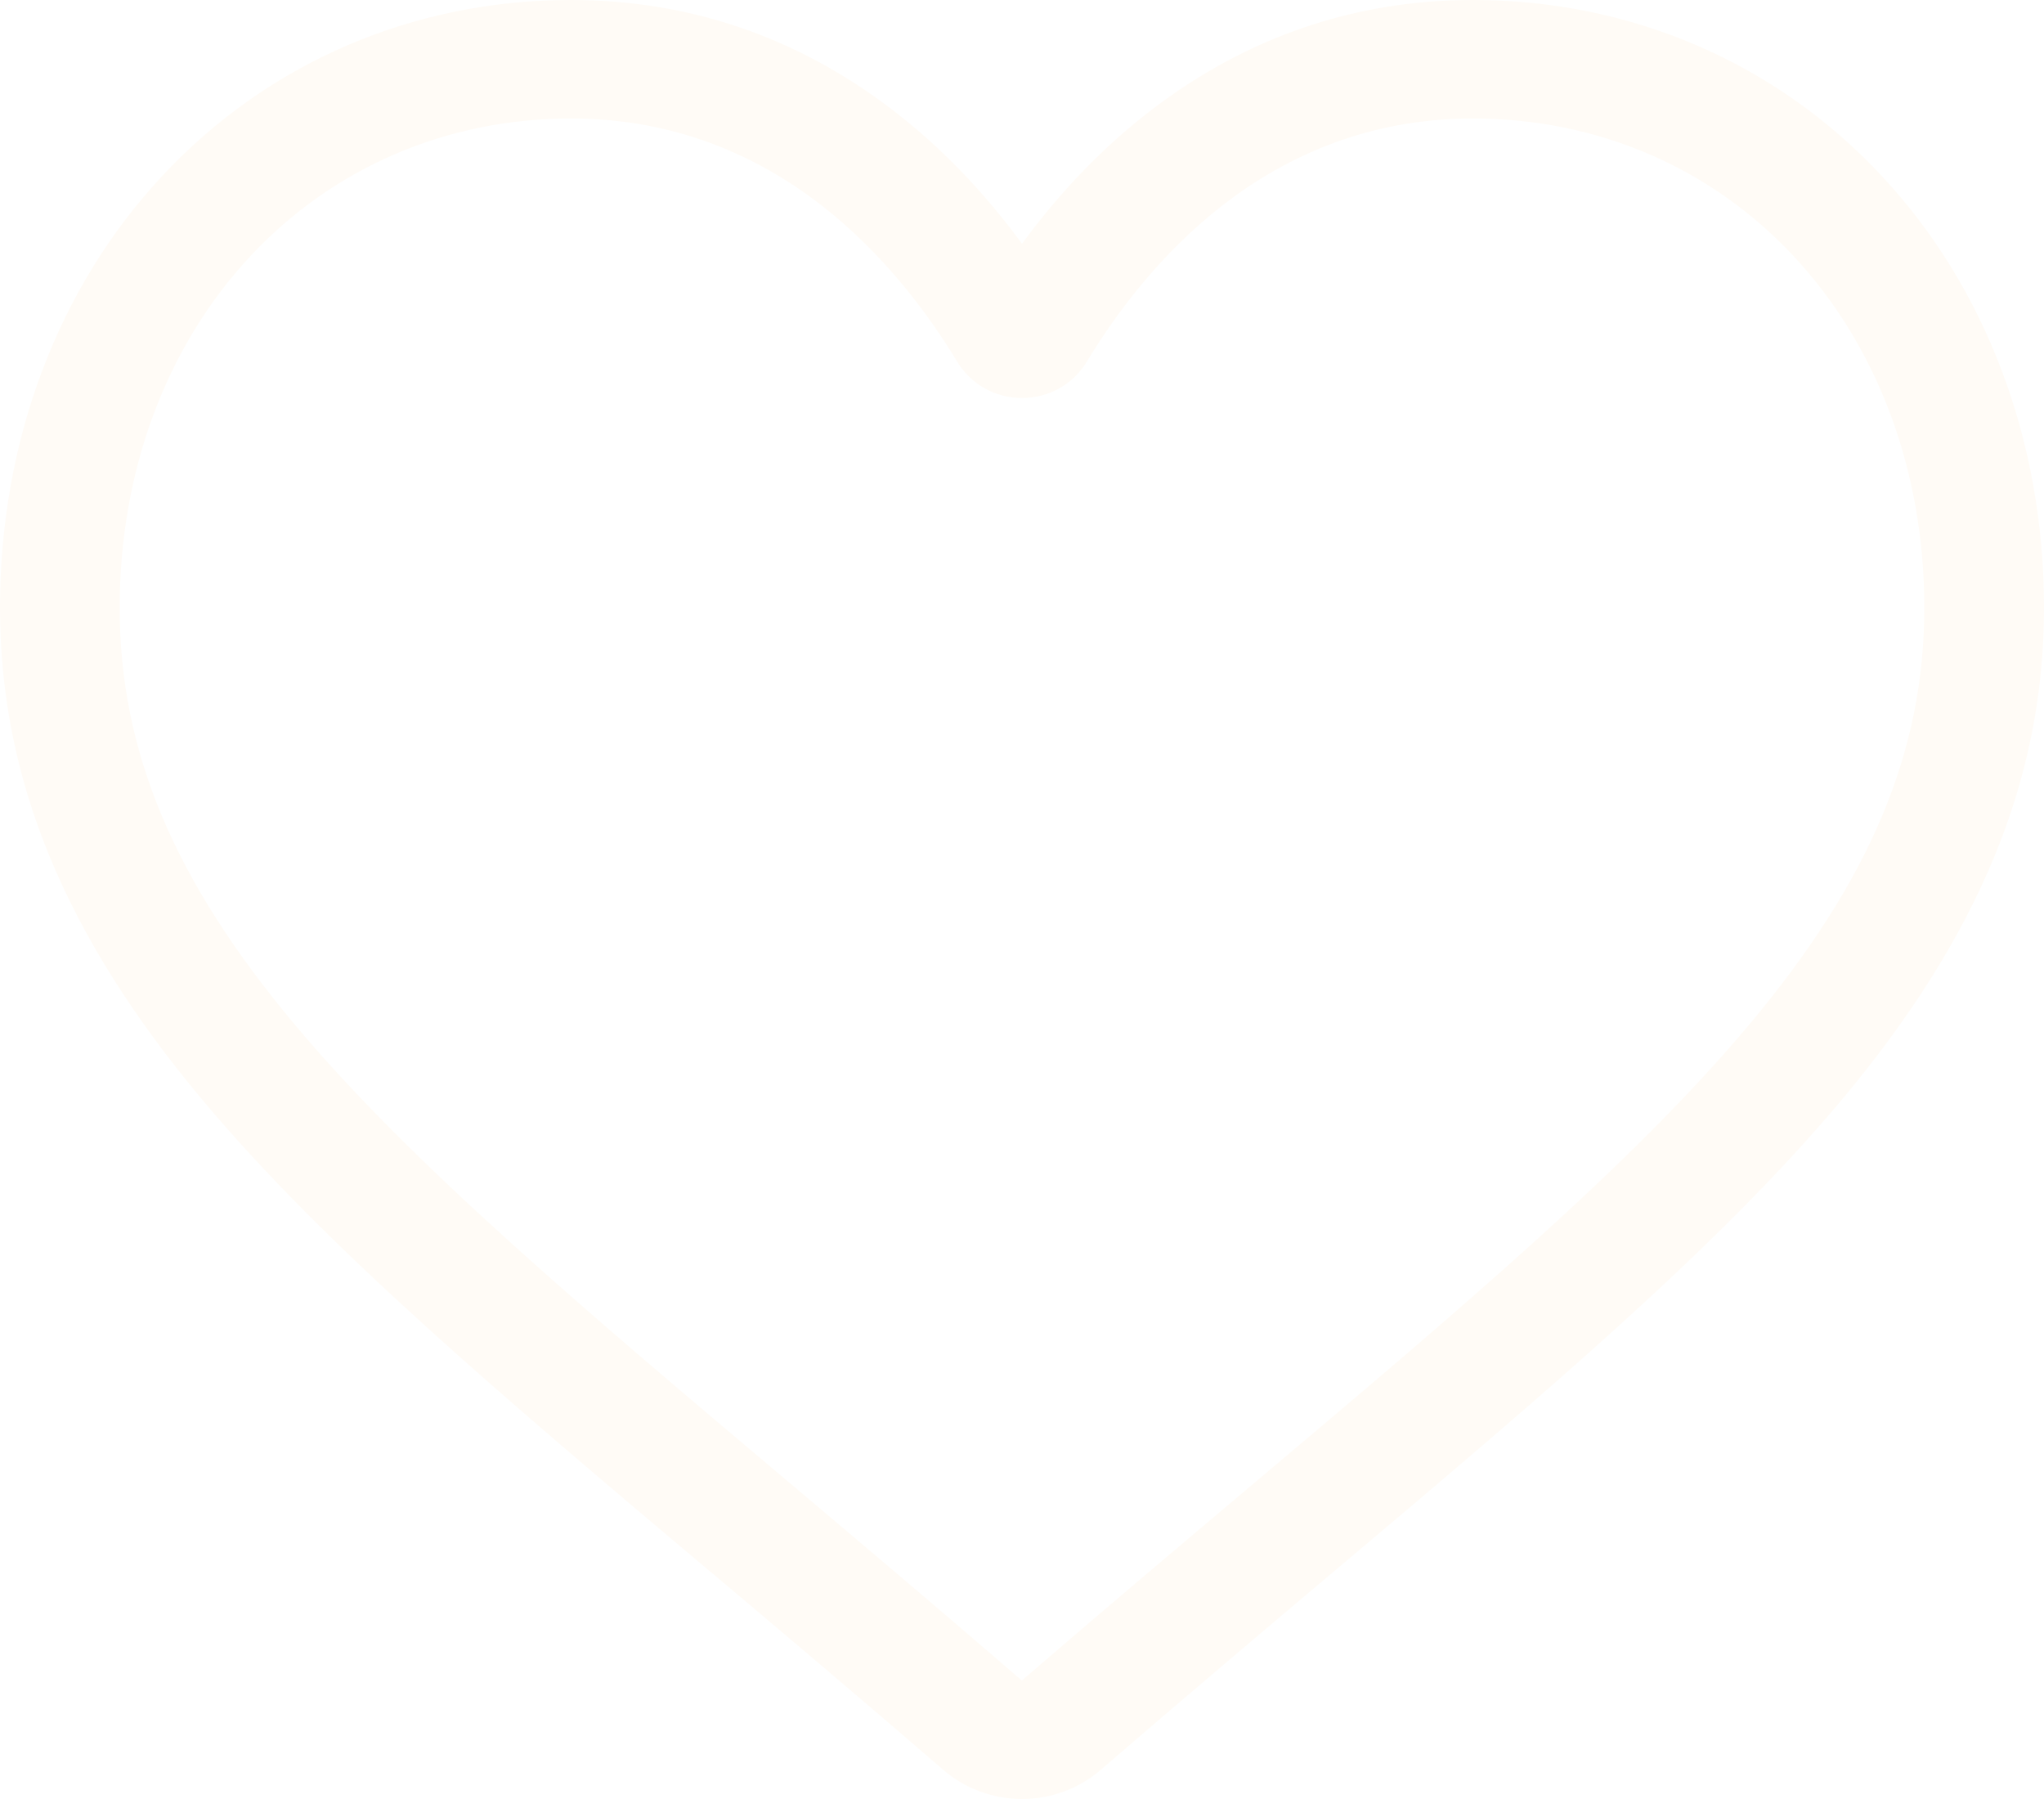
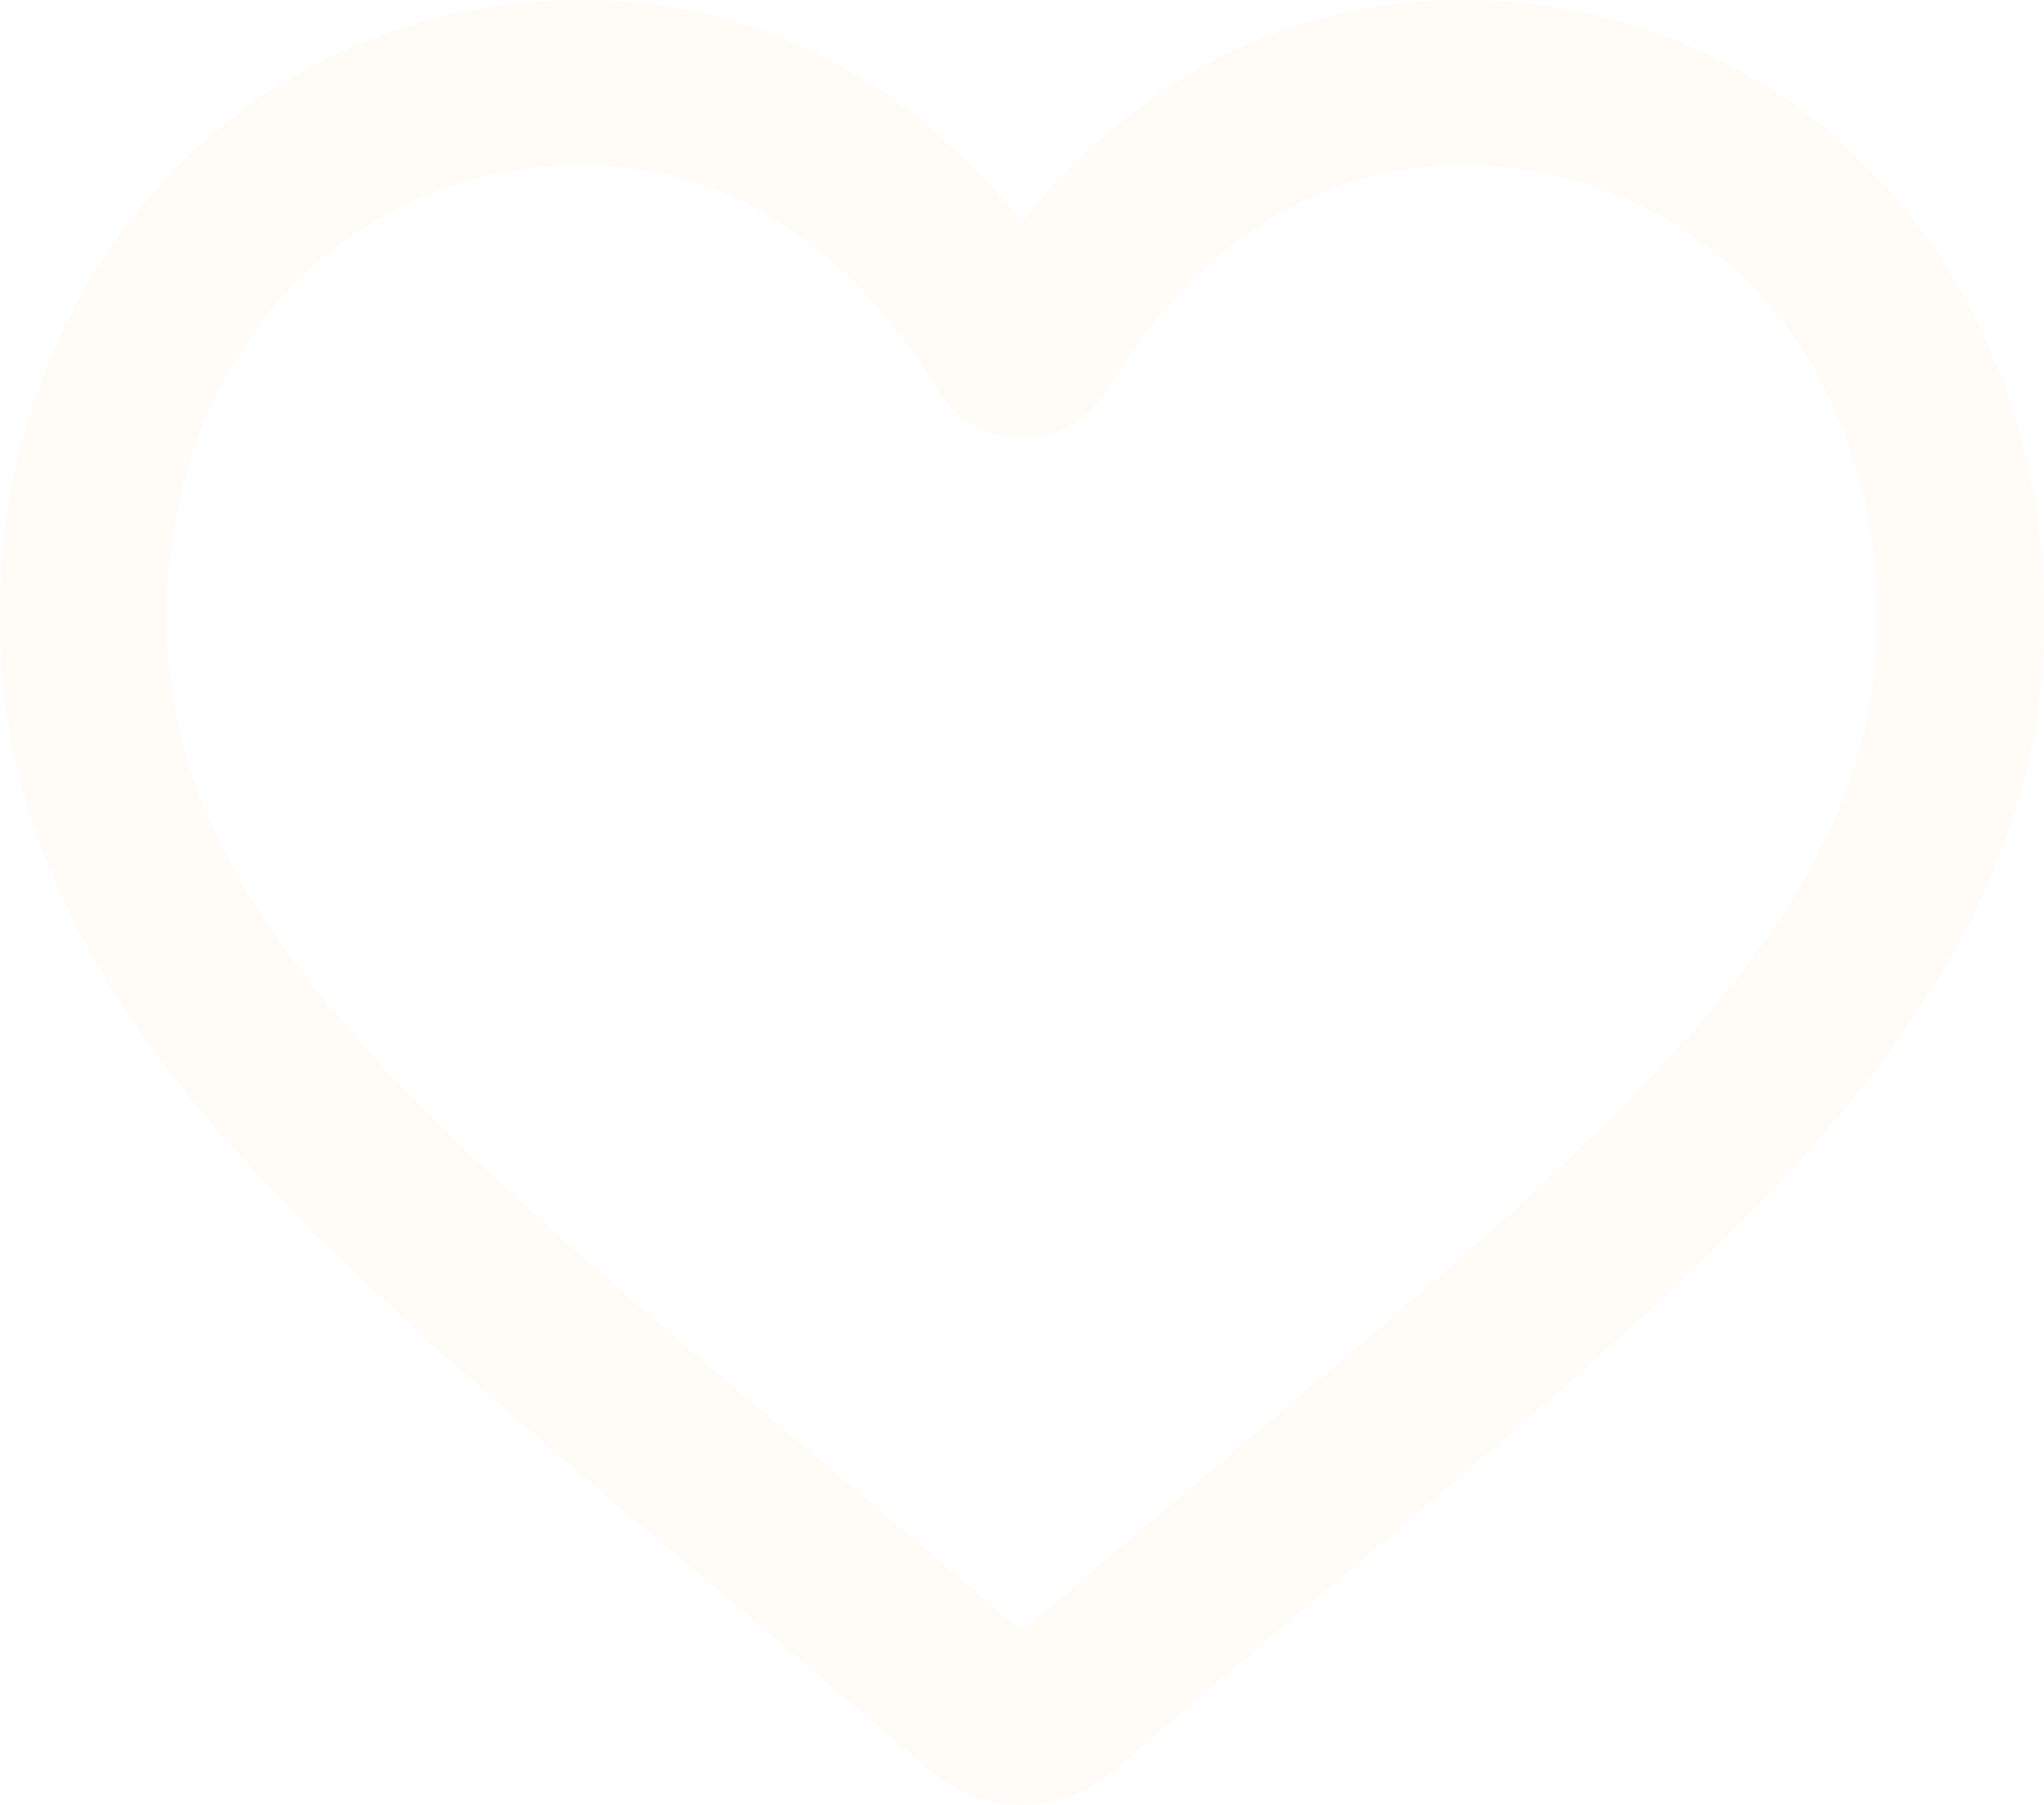
- <svg xmlns="http://www.w3.org/2000/svg" width="25" height="22" viewBox="0 0 25 22" fill="none">
-   <path d="M12.5 22C12.144 22 11.801 21.872 11.534 21.641C10.524 20.767 9.55 19.946 8.691 19.222L8.686 19.219C6.168 17.096 3.993 15.262 2.48 13.456C0.788 11.437 0 9.523 0 7.431C0 5.4 0.704 3.525 1.983 2.153C3.277 0.765 5.053 0 6.984 0C8.427 0 9.749 0.451 10.912 1.341C11.499 1.79 12.031 2.34 12.5 2.981C12.969 2.34 13.501 1.79 14.088 1.341C15.252 0.451 16.573 0 18.016 0C19.947 0 21.723 0.765 23.017 2.153C24.296 3.525 25 5.4 25 7.431C25 9.523 24.212 11.437 22.521 13.456C21.007 15.262 18.833 17.095 16.314 19.218C15.454 19.943 14.479 20.766 13.466 21.641C13.199 21.872 12.856 22 12.5 22ZM6.984 1.449C5.467 1.449 4.074 2.047 3.06 3.135C2.031 4.239 1.464 5.764 1.464 7.431C1.464 9.19 2.125 10.763 3.607 12.532C5.039 14.241 7.17 16.037 9.636 18.116L9.641 18.12C10.503 18.847 11.48 19.671 12.498 20.551C13.521 19.669 14.5 18.844 15.364 18.116C17.831 16.037 19.961 14.241 21.393 12.532C22.875 10.763 23.536 9.19 23.536 7.431C23.536 5.764 22.969 4.239 21.94 3.135C20.927 2.047 19.533 1.449 18.016 1.449C16.905 1.449 15.885 1.798 14.984 2.487C14.181 3.101 13.622 3.878 13.294 4.421C13.125 4.7 12.829 4.867 12.5 4.867C12.171 4.867 11.875 4.7 11.706 4.421C11.378 3.878 10.819 3.101 10.016 2.487C9.115 1.798 8.095 1.449 6.984 1.449Z" fill="#FFFBF6" />
+ <svg xmlns="http://www.w3.org/2000/svg" width="25.62" height="22.62" viewBox="-0.31 -0.31 25.62 22.62" fill="none">
+   <path d="M12.5 22C12.144 22 11.801 21.872 11.534 21.641C10.524 20.767 9.55 19.946 8.691 19.222L8.686 19.219C6.168 17.096 3.993 15.262 2.48 13.456C0.788 11.437 0 9.523 0 7.431C0 5.4 0.704 3.525 1.983 2.153C3.277 0.765 5.053 0 6.984 0C8.427 0 9.749 0.451 10.912 1.341C11.499 1.79 12.031 2.34 12.5 2.981C12.969 2.34 13.501 1.79 14.088 1.341C15.252 0.451 16.573 0 18.016 0C19.947 0 21.723 0.765 23.017 2.153C24.296 3.525 25 5.4 25 7.431C25 9.523 24.212 11.437 22.521 13.456C21.007 15.262 18.833 17.095 16.314 19.218C15.454 19.943 14.479 20.766 13.466 21.641C13.199 21.872 12.856 22 12.5 22ZM6.984 1.449C5.467 1.449 4.074 2.047 3.06 3.135C2.031 4.239 1.464 5.764 1.464 7.431C1.464 9.19 2.125 10.763 3.607 12.532C5.039 14.241 7.17 16.037 9.636 18.116L9.641 18.12C10.503 18.847 11.48 19.671 12.498 20.551C13.521 19.669 14.5 18.844 15.364 18.116C17.831 16.037 19.961 14.241 21.393 12.532C22.875 10.763 23.536 9.19 23.536 7.431C23.536 5.764 22.969 4.239 21.94 3.135C20.927 2.047 19.533 1.449 18.016 1.449C16.905 1.449 15.885 1.798 14.984 2.487C14.181 3.101 13.622 3.878 13.294 4.421C13.125 4.7 12.829 4.867 12.5 4.867C12.171 4.867 11.875 4.7 11.706 4.421C11.378 3.878 10.819 3.101 10.016 2.487C9.115 1.798 8.095 1.449 6.984 1.449Z" fill="#FFFBF6" stroke="#FFFBF6" stroke-width="0.62" stroke-linejoin="round" />
</svg>
